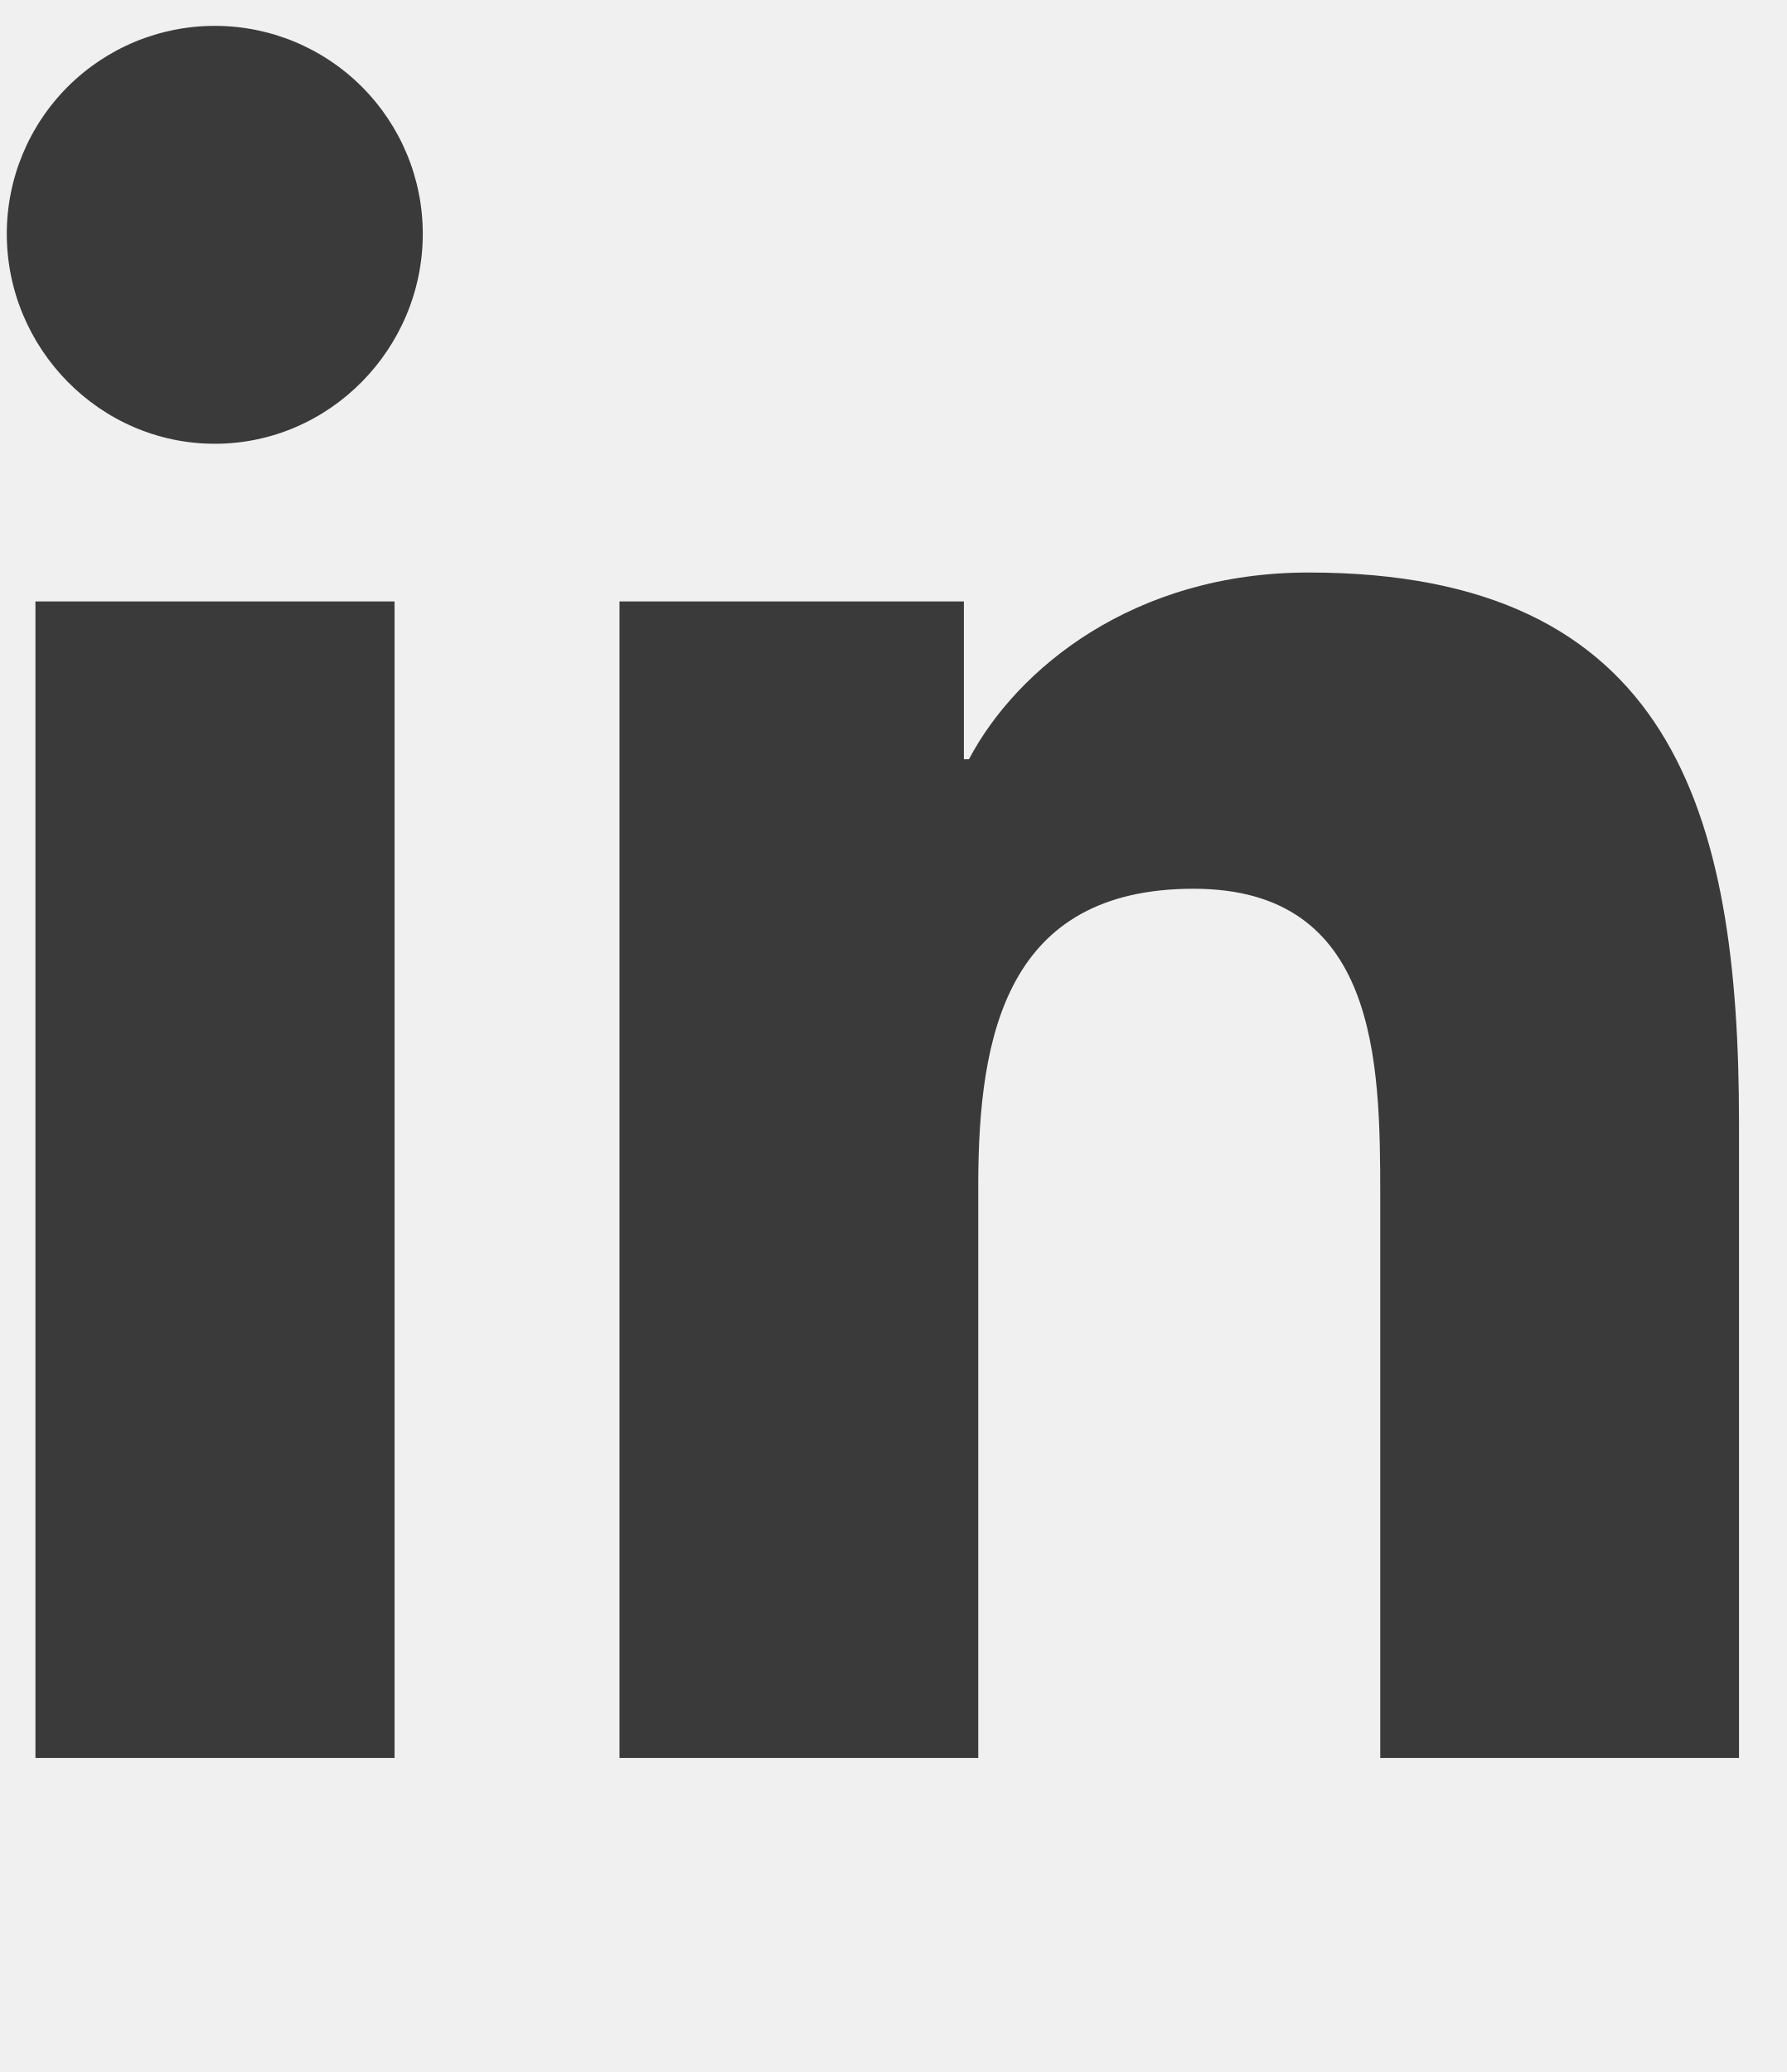
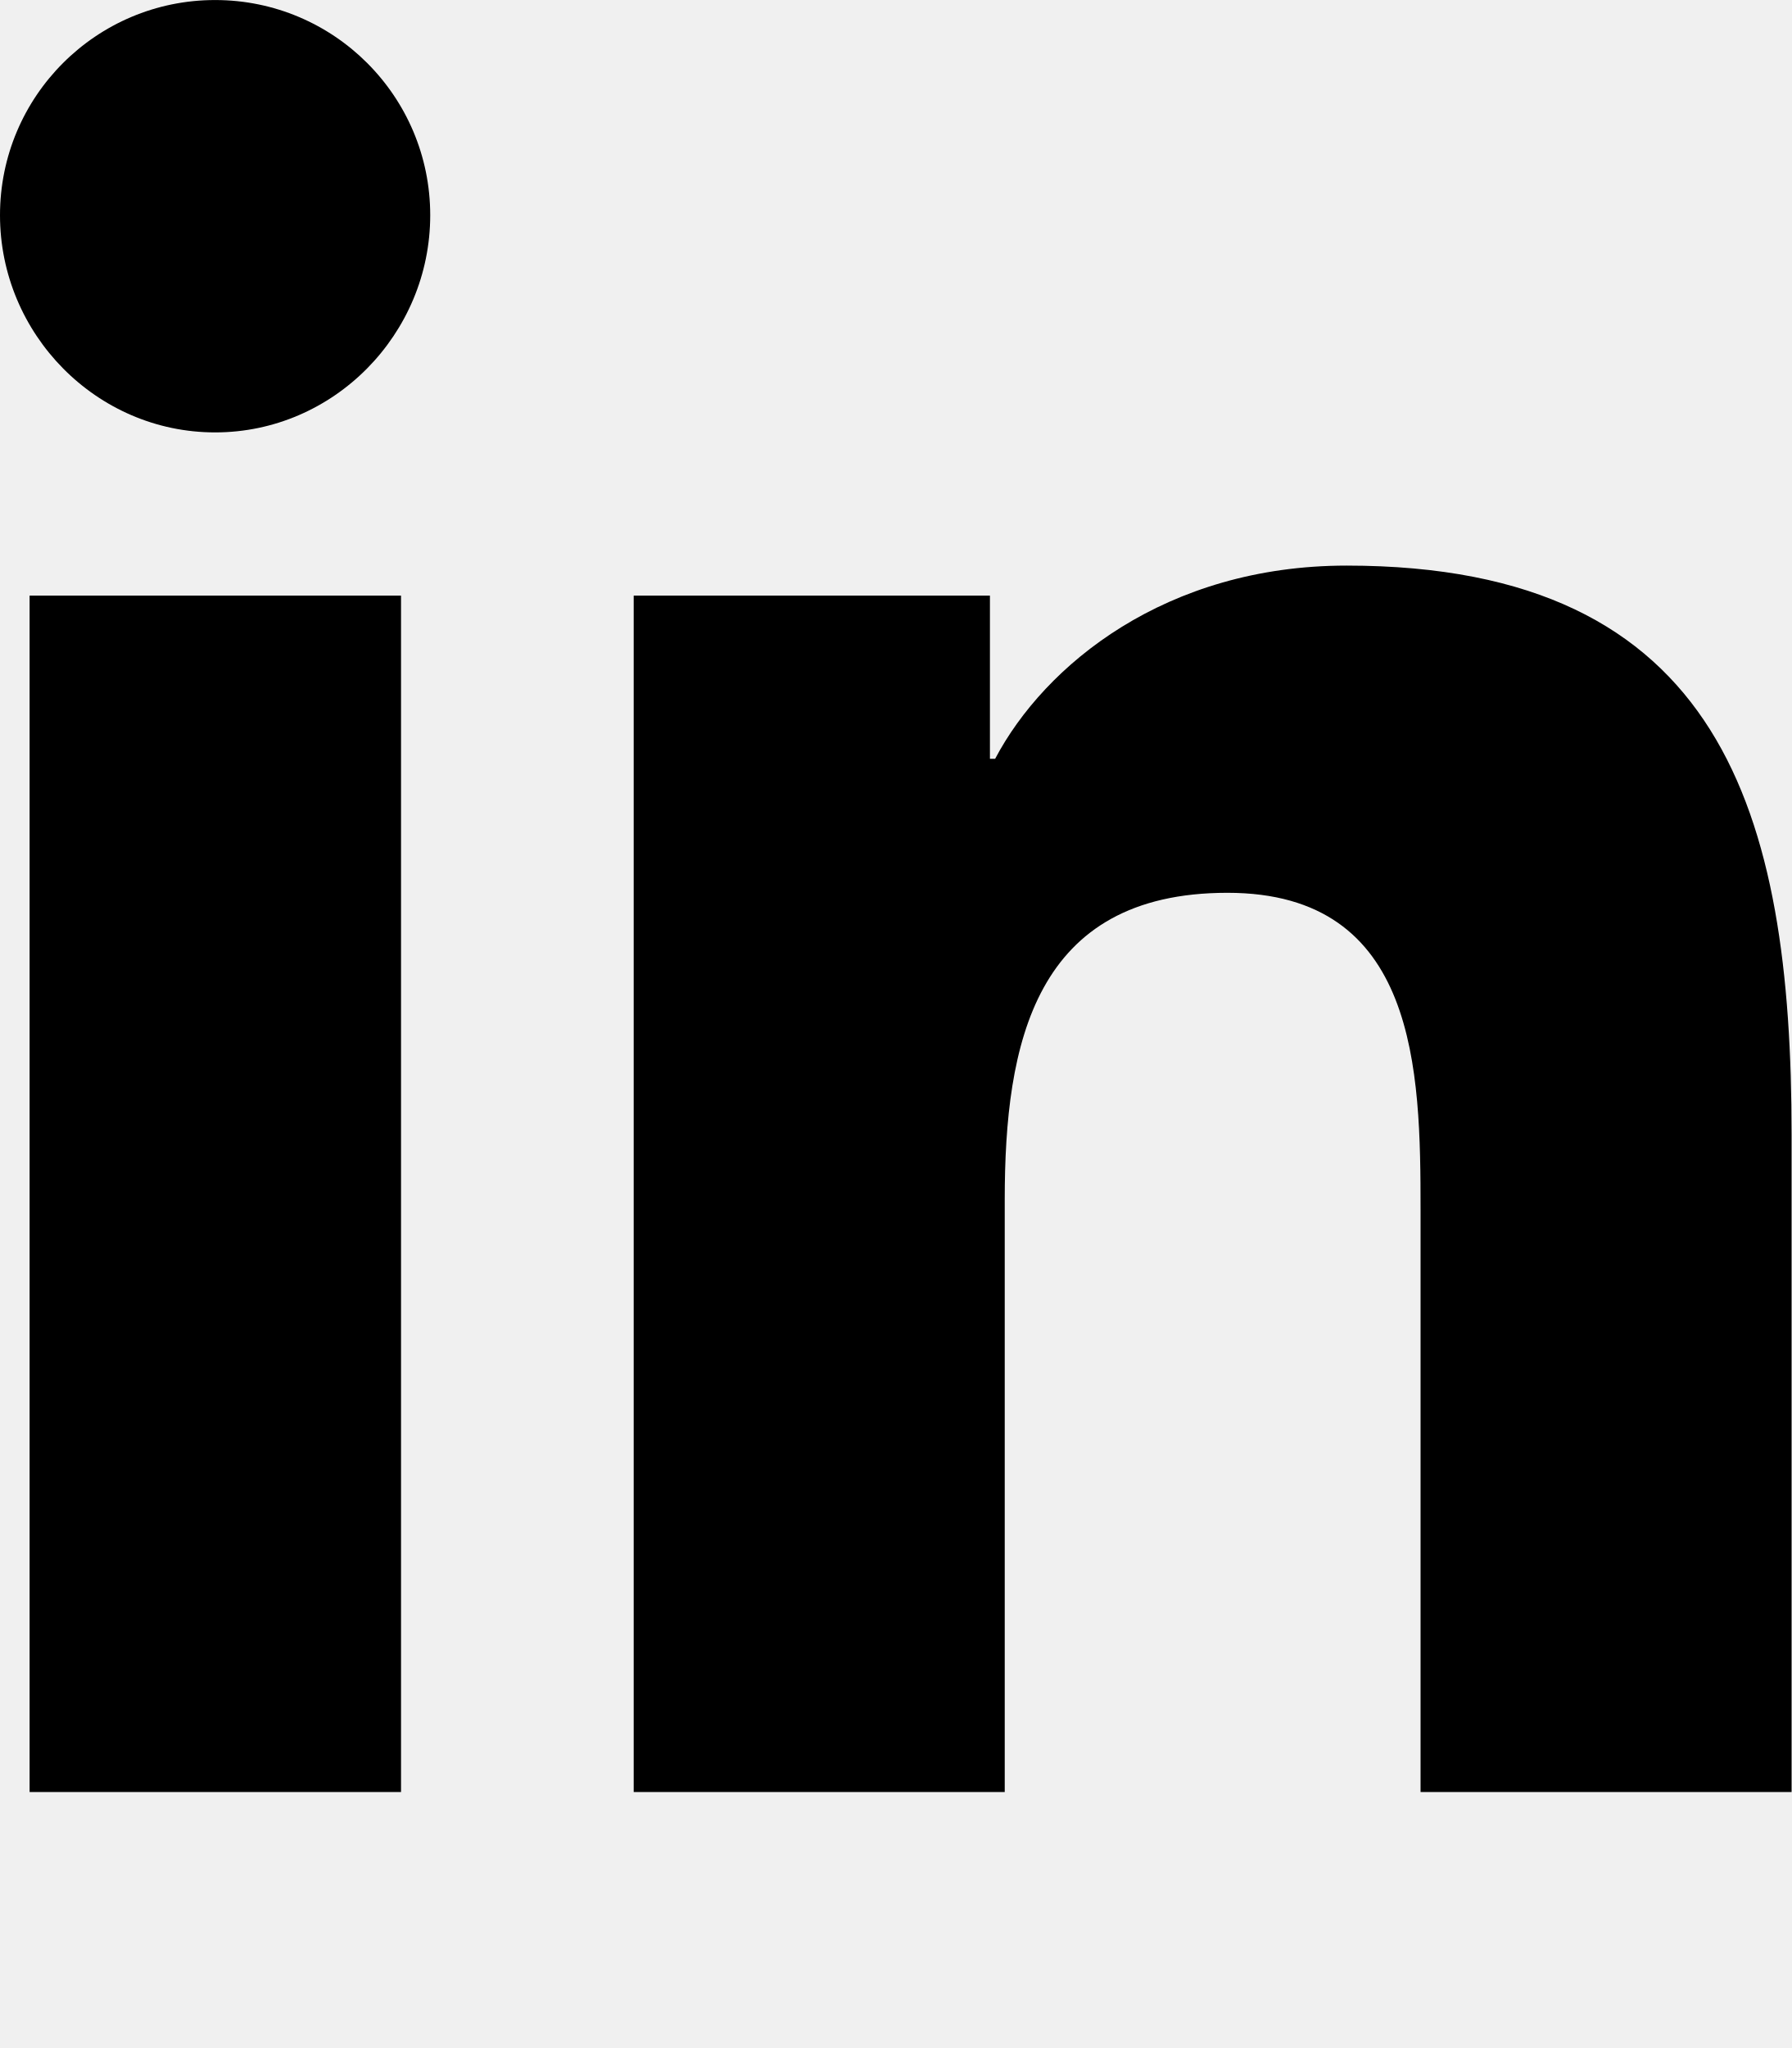
- <svg xmlns="http://www.w3.org/2000/svg" width="25" height="29" viewBox="0 0 25 29" fill="none">
-   <g clip-path="url(#clip0)">
-     <path d="M5.522 24.604H0.496V8.418H5.522V24.604ZM3.006 6.211C1.399 6.211 0.095 4.879 0.095 3.272C0.095 2.5 0.402 1.76 0.948 1.214C1.494 0.668 2.234 0.362 3.006 0.362C3.778 0.362 4.518 0.668 5.064 1.214C5.61 1.76 5.917 2.5 5.917 3.272C5.917 4.879 4.613 6.211 3.006 6.211ZM24.332 24.604H19.317V16.725C19.317 14.847 19.279 12.439 16.704 12.439C14.091 12.439 13.691 14.479 13.691 16.589V24.604H8.67V8.418H13.49V10.626H13.561C14.232 9.355 15.871 8.013 18.316 8.013C23.403 8.013 24.338 11.362 24.338 15.713V24.604H24.332Z" fill="#3A3A3A" />
-   </g>
-   <defs>
-     <clipPath id="clip0">
-       <rect x="0.095" y="0.361" width="24.242" height="27.706" fill="white" />
-     </clipPath>
-   </defs>
+ <svg xmlns="http://www.w3.org/2000/svg" aria-hidden="true" focusable="false" data-prefix="fab" data-icon="linkedin-in" class="svg-inline--fa fa-linkedin-in fa-w-14" role="img" viewBox="0 0 448 512">
+   <path fill="currentColor" d="M100.28 448H7.4V148.9h92.88zM53.79 108.1C24.09 108.1 0 83.5 0 53.8a53.79 53.79 0 0 1 107.58 0c0 29.7-24.1 54.3-53.79 54.3zM447.9 448h-92.68V302.4c0-34.7-.7-79.2-48.29-79.2-48.29 0-55.69 37.7-55.69 76.7V448h-92.78V148.9h89.08v40.8h1.3c12.4-23.5 42.69-48.3 87.88-48.3 94 0 111.28 61.9 111.28 142.3V448z" />
</svg>
